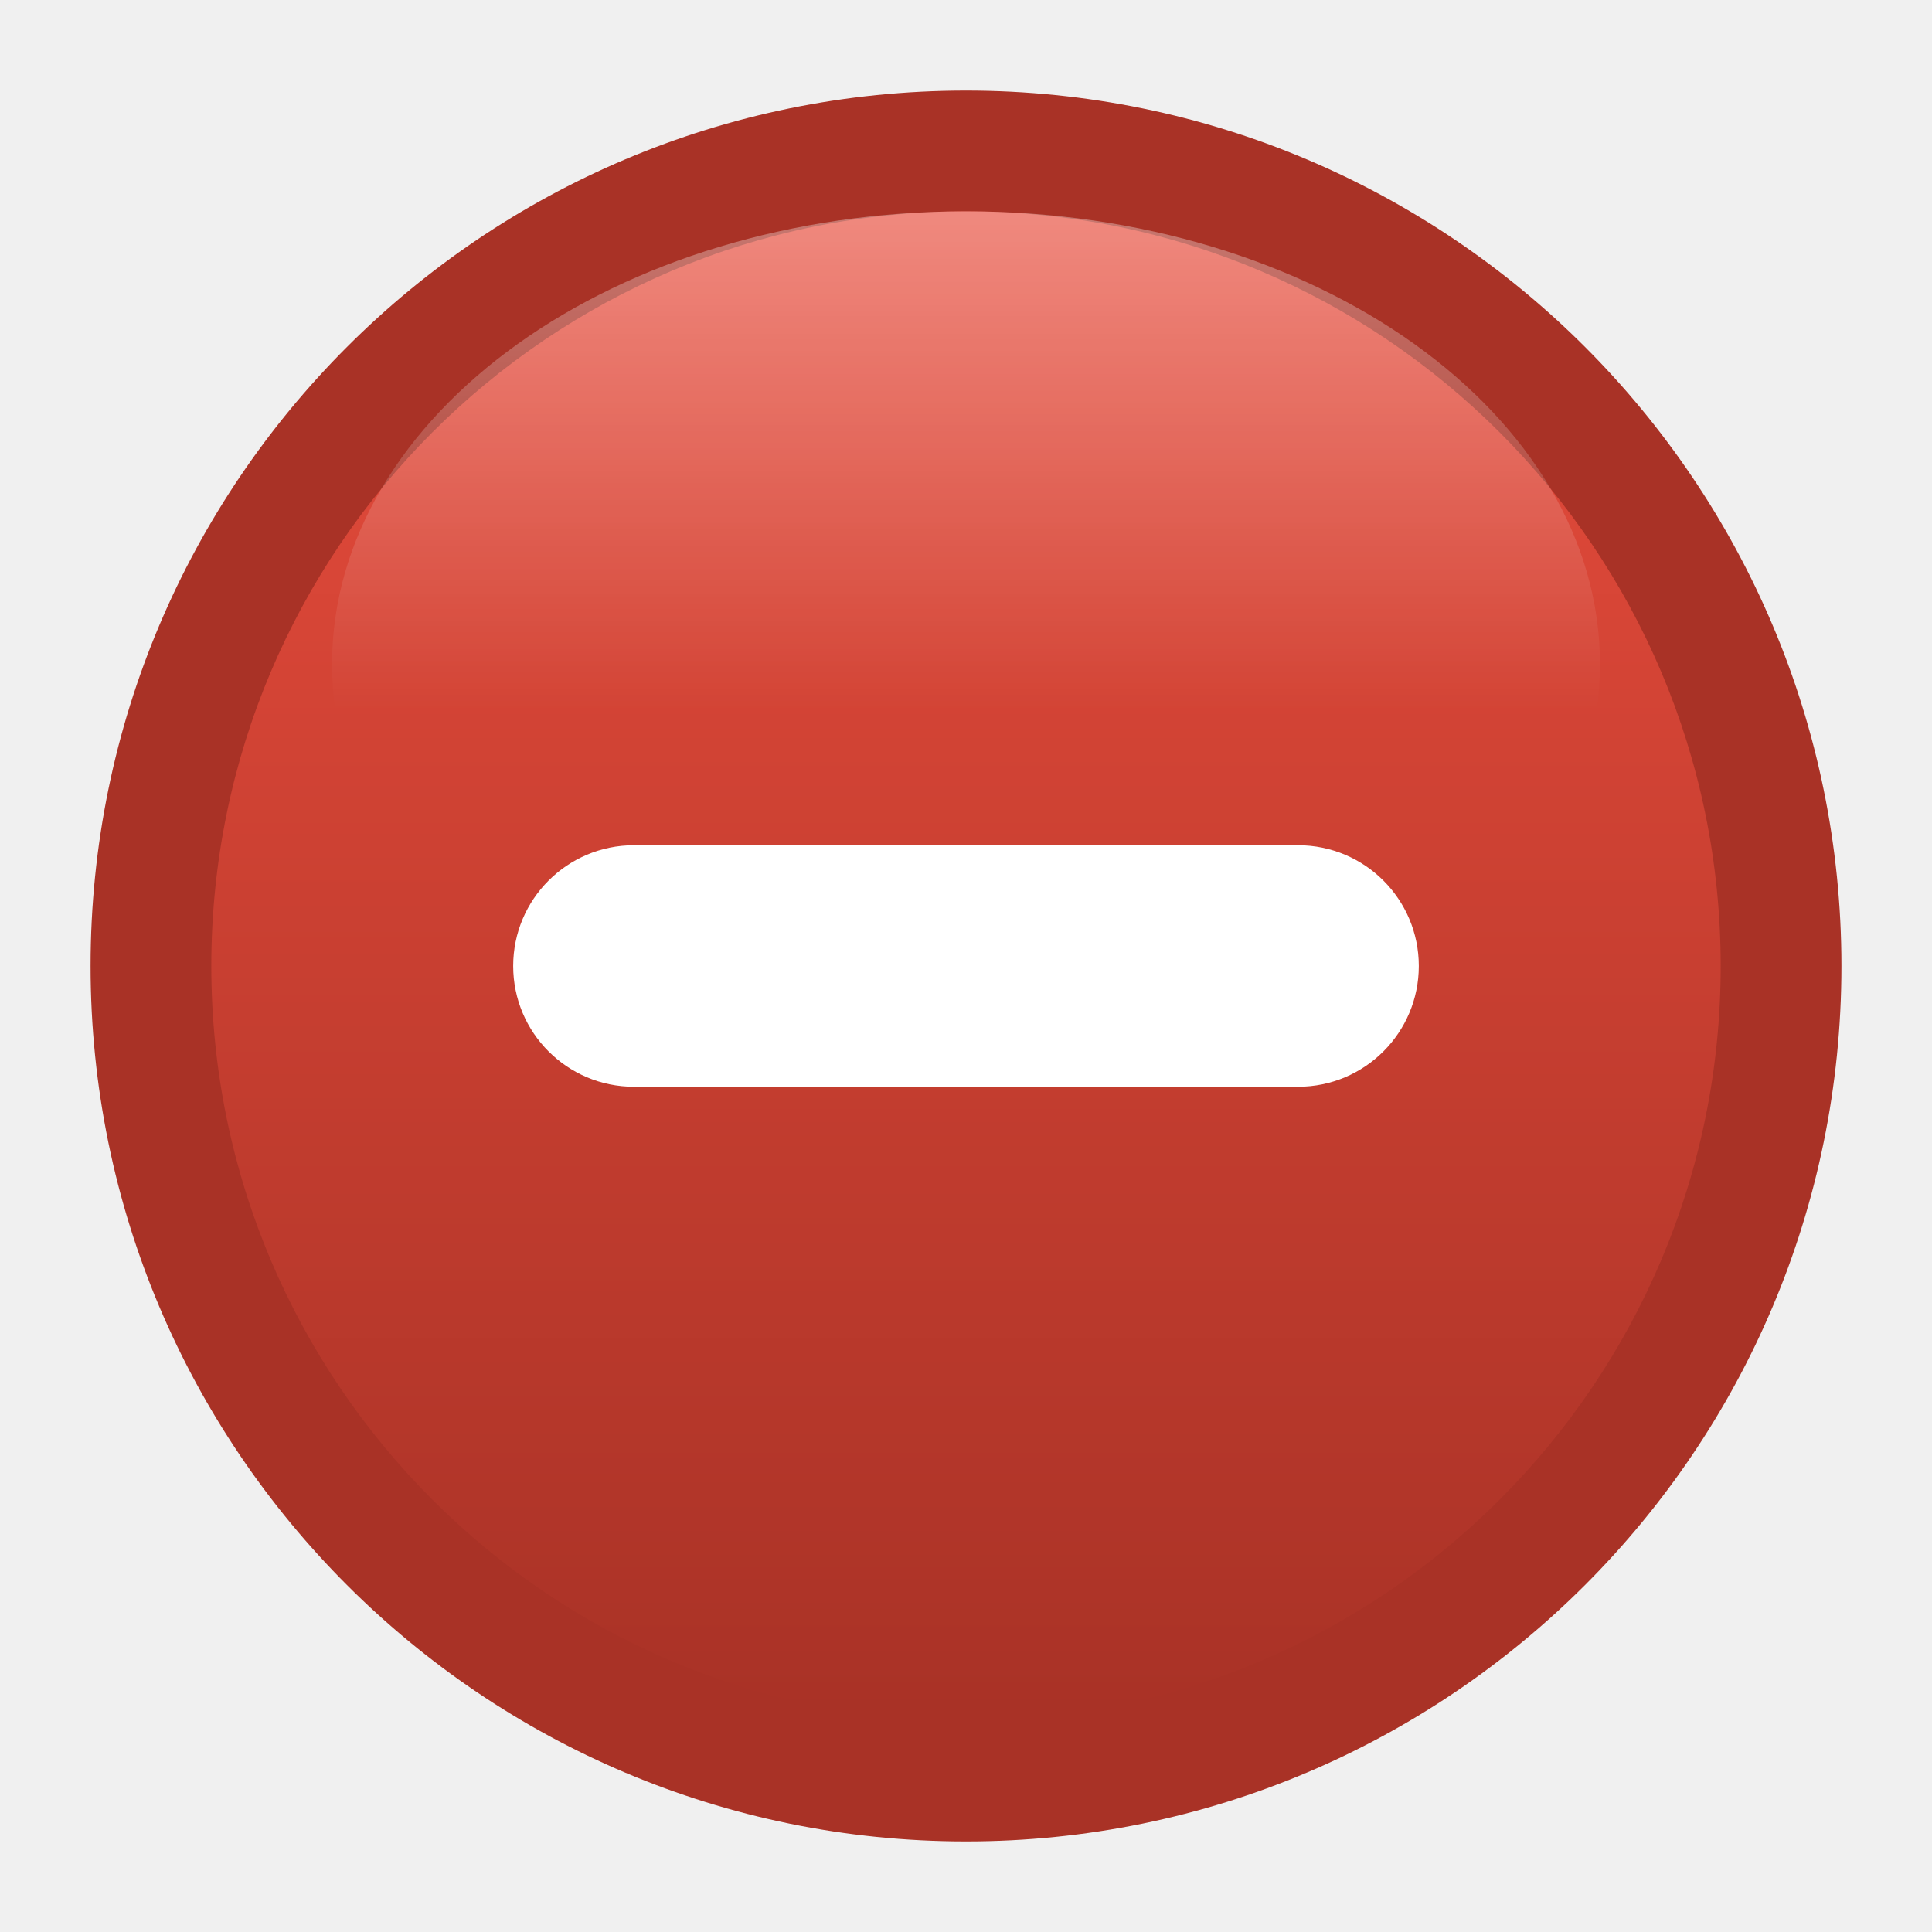
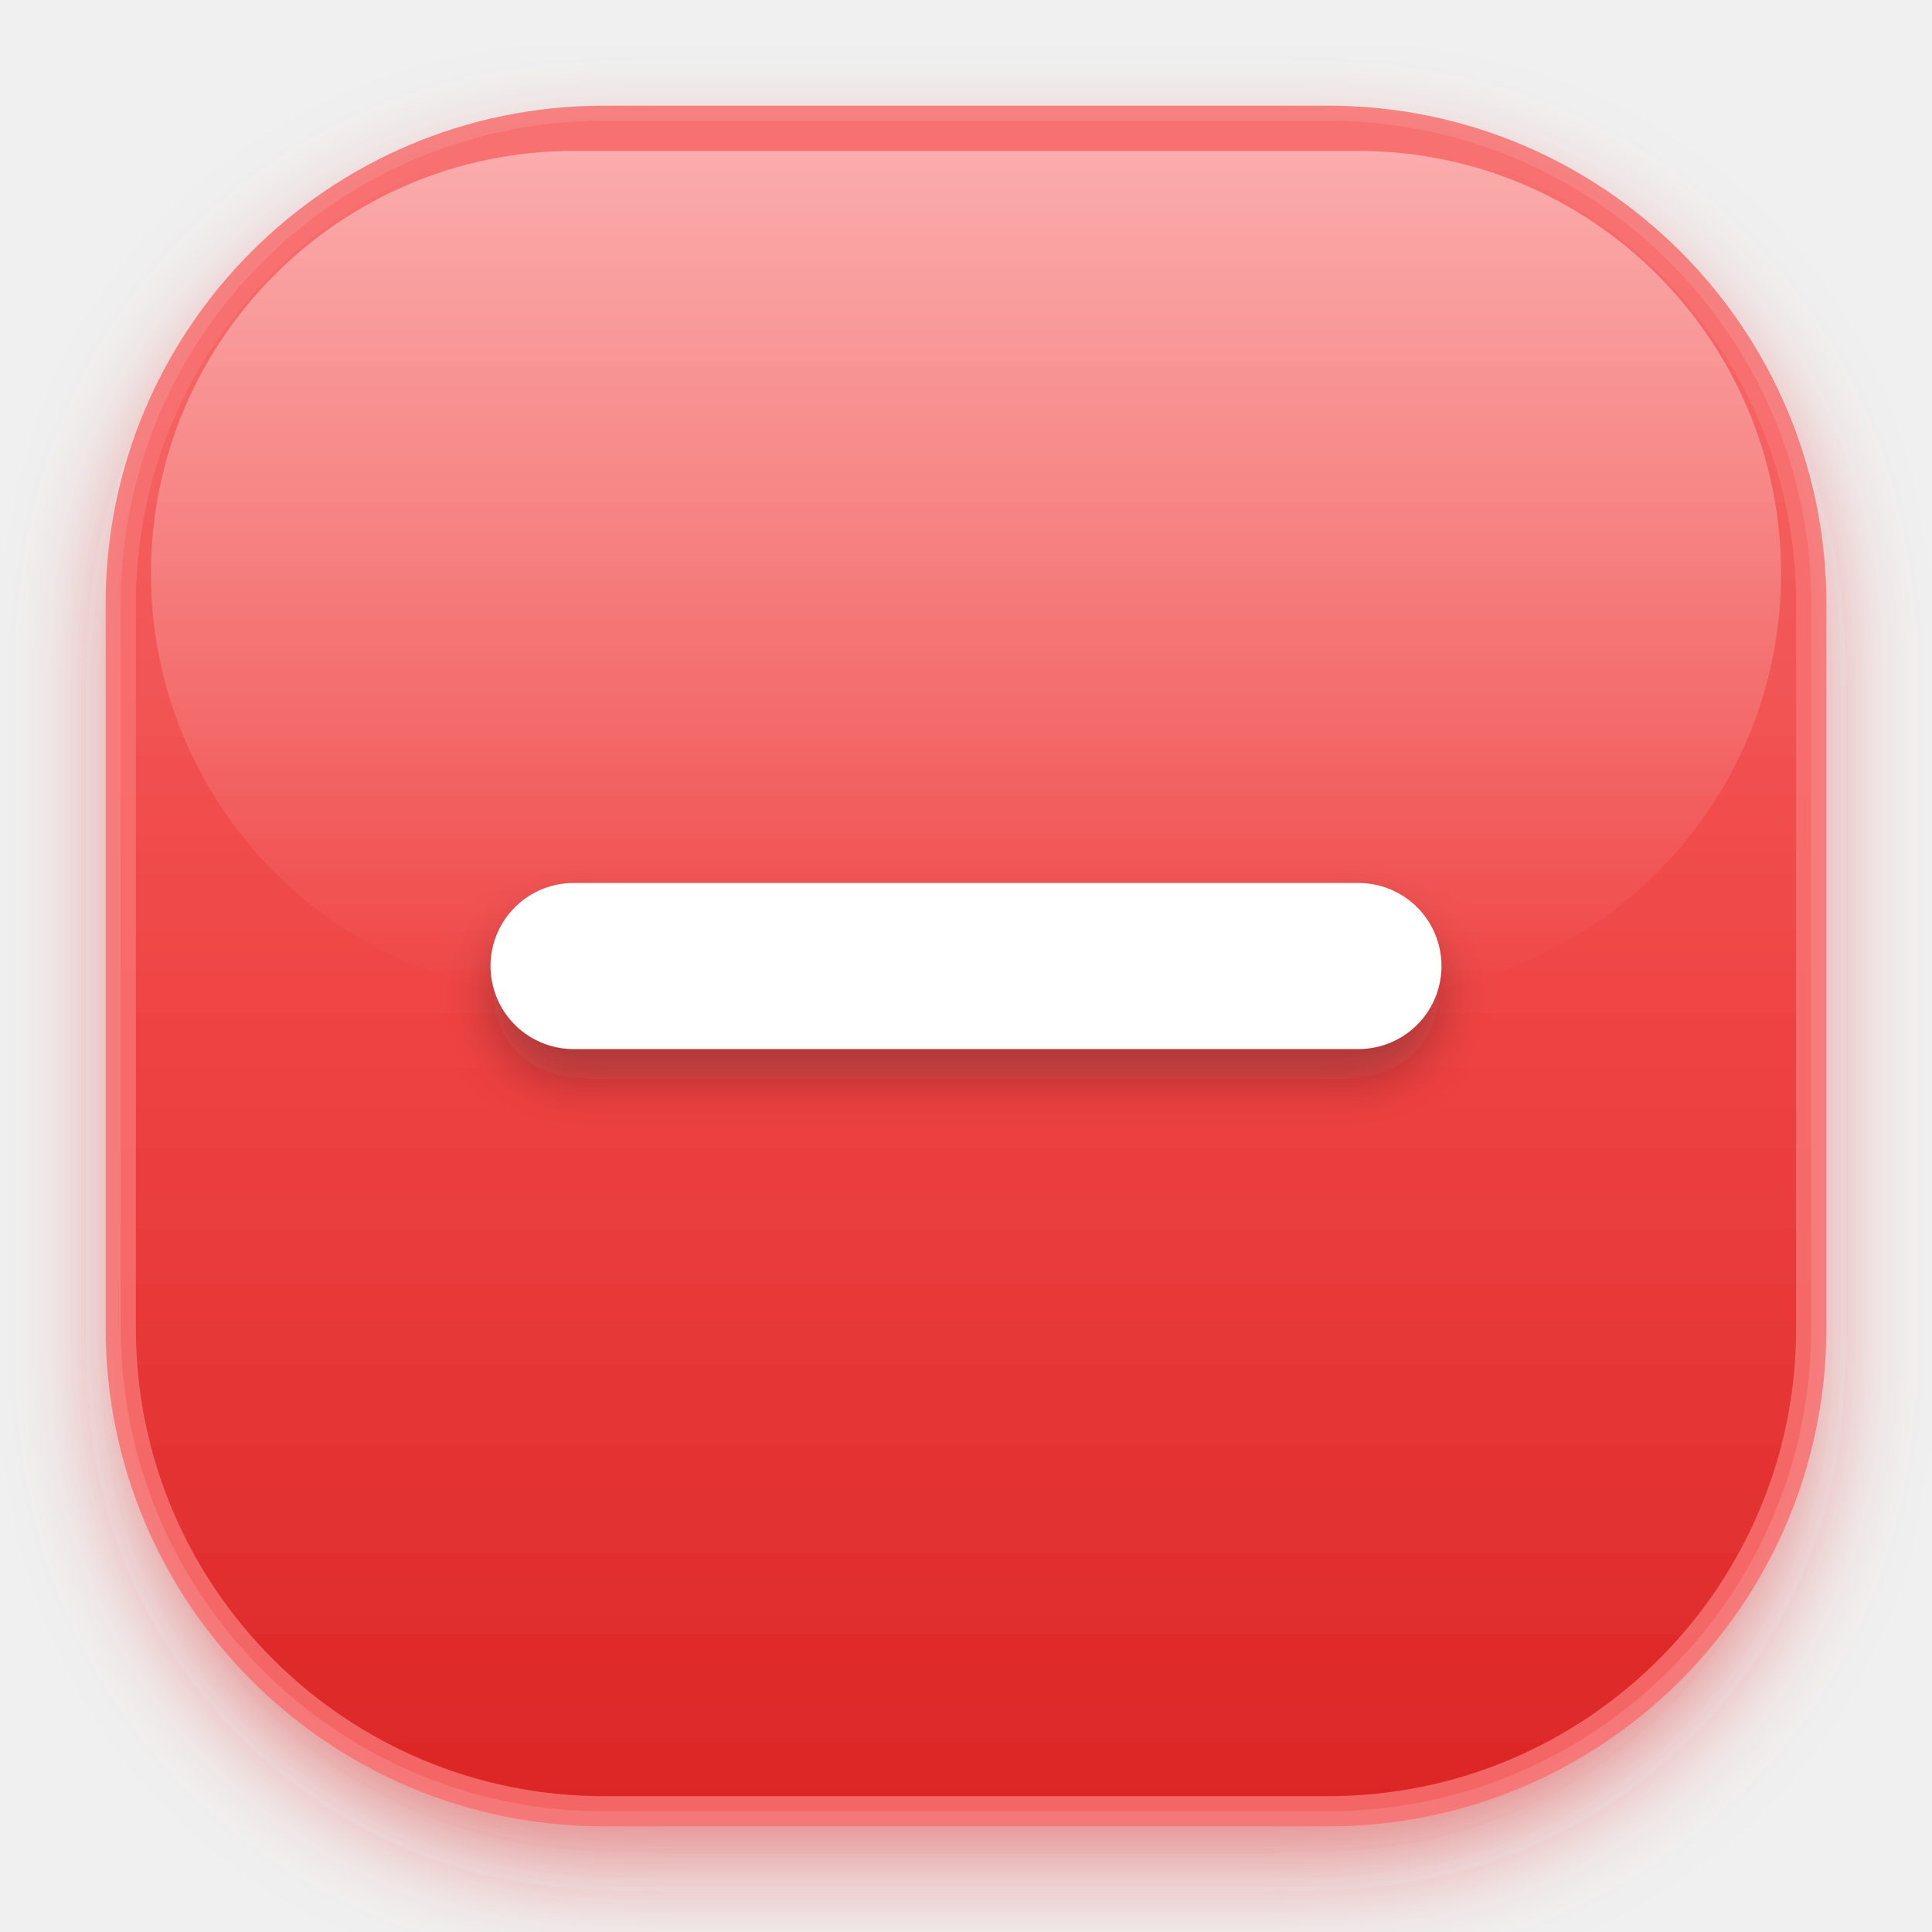
<svg xmlns="http://www.w3.org/2000/svg" viewBox="0 0 128 128" width="128" height="128">
  <defs>
-     <linearGradient id="gda" x1="0" y1="0" x2="0" y2="1">
-       <stop offset="0" stop-color="#E74C3C" />
-       <stop offset="1" stop-color="#A93226" />
+     <linearGradient id="brd" x1="0" y1="0" x2="0" y2="1">
+       <stop offset="0" stop-color="#F87171" />
+       <stop offset="0.52" stop-color="#EF4444" />
+       <stop offset="1" stop-color="#DC2626" />
    </linearGradient>
-     <linearGradient id="sda" x1="0" y1="0" x2="0" y2="1">
-       <stop offset="0" stop-color="#FFFFFF" stop-opacity="0.34" />
-       <stop offset="0.55" stop-color="#FFFFFF" stop-opacity="0" />
+     <linearGradient id="hrd" x1="0" y1="0" x2="0" y2="1">
+       <stop offset="0" stop-color="#FFFFFF" stop-opacity="0.42" />
+       <stop offset="1" stop-color="#FFFFFF" stop-opacity="0" />
    </linearGradient>
+     <filter id="drd" x="-30%" y="-30%" width="160%" height="160%">
+       <feDropShadow dx="0" dy="3" stdDeviation="3.5" flood-color="#DC2626" flood-opacity="0.55" />
+     </filter>
  </defs>
-   <circle cx="64" cy="64" r="58" fill="#A93226" />
-   <circle cx="64" cy="64" r="50" fill="url(#gda)" />
-   <ellipse cx="64" cy="44" rx="42" ry="30" fill="url(#sda)" />
-   <rect x="34" y="56" width="60" height="16" rx="8" fill="#FFFFFF" />
+   <rect x="8" y="8" width="112" height="112" rx="32" fill="url(#brd)" filter="url(#drd)" />
+   <rect x="8" y="8" width="112" height="112" rx="32" fill="none" stroke="#F87171" stroke-opacity="0.85" stroke-width="2" />
+   <rect x="10" y="10" width="108" height="56" rx="28" fill="url(#hrd)" />
+   <defs>
+     <filter id="gs" filterUnits="userSpaceOnUse" x="0" y="0" width="128" height="128">
+       <feDropShadow dx="0" dy="2" stdDeviation="1.6" flood-color="#0F172A" flood-opacity="0.28" />
+     </filter>
+   </defs>
+   <g filter="url(#gs)" fill="none" stroke="#FFFFFF" stroke-width="11" stroke-linecap="round" stroke-linejoin="round">
+     <path d="M38 64h52" />
+   </g>
</svg>
